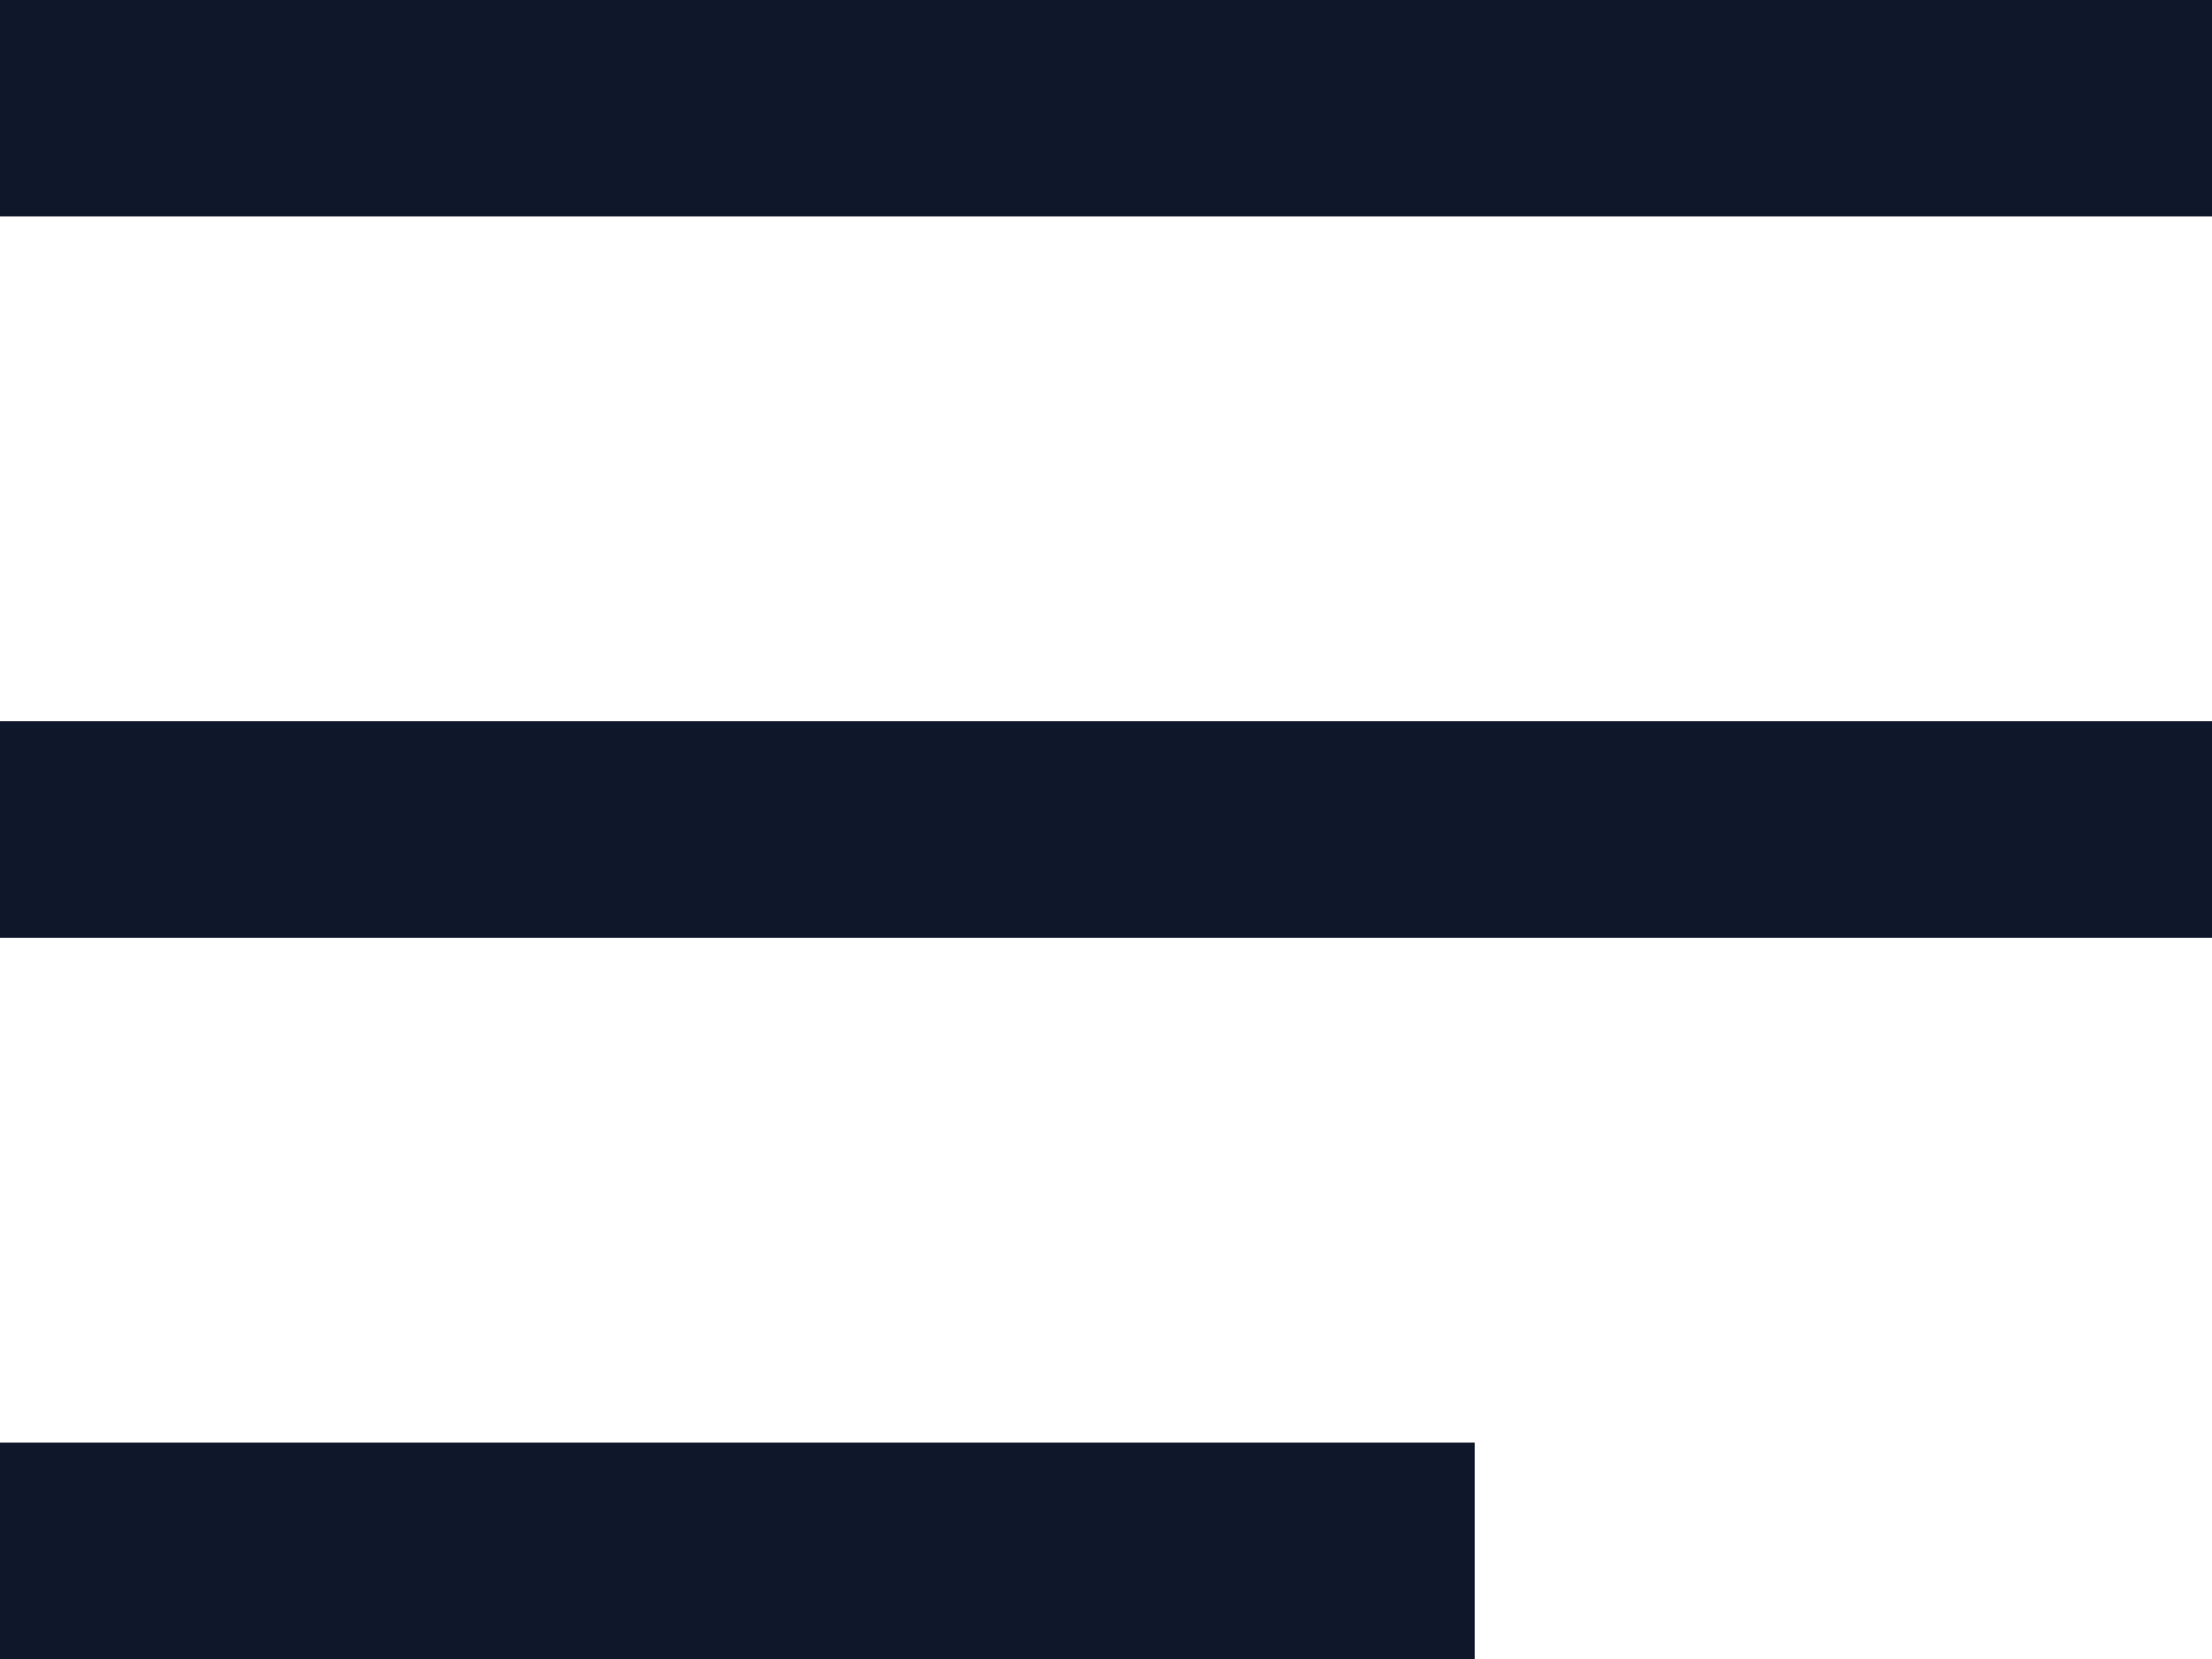
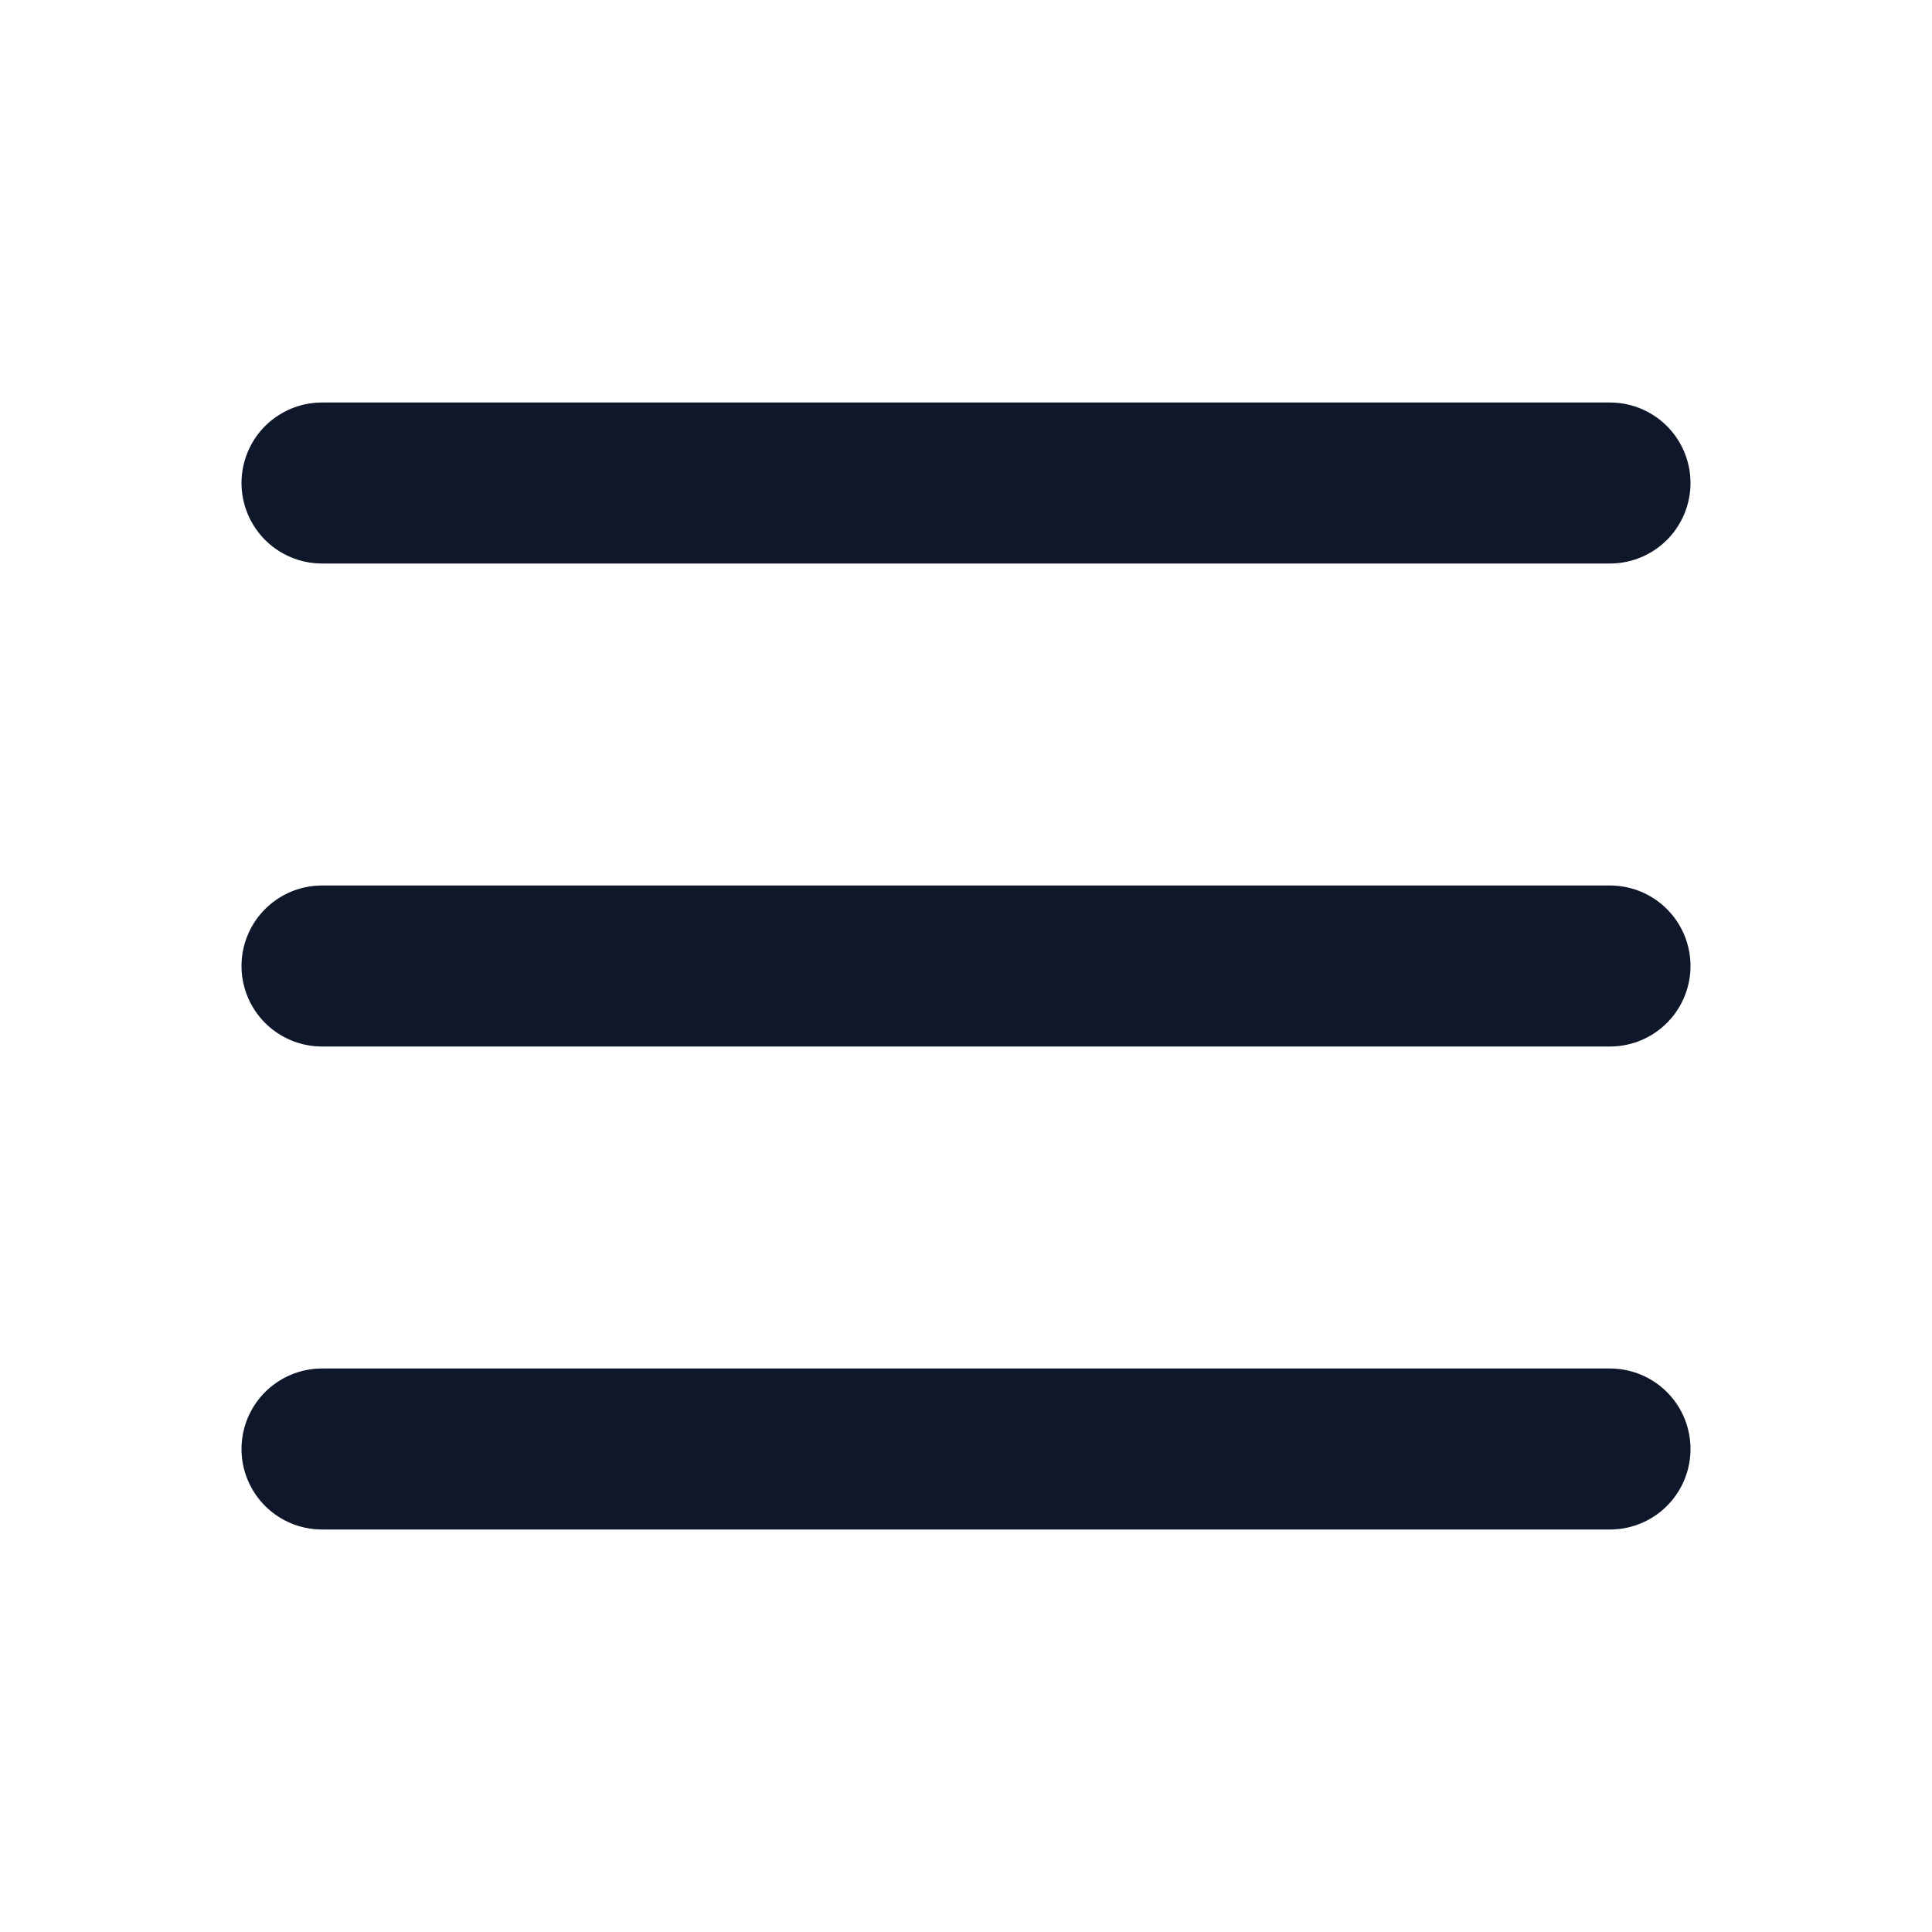
- <svg xmlns="http://www.w3.org/2000/svg" width="16" height="12" viewBox="0 0 16 12" fill="none">
-   <path d="M16 0H0V1.565H16V0Z" fill="#0F172A" />
-   <path d="M16 5.217H0V6.783H16V5.217Z" fill="#0F172A" />
-   <path d="M10.667 10.435H0V12H10.667V10.435Z" fill="#0F172A" />
+ <svg xmlns="http://www.w3.org/2000/svg" width="24" height="24" viewBox="0 0 24 24" fill="none">
+   <path d="M4 12H20" stroke="#0F172A" stroke-width="2" stroke-linecap="round" stroke-linejoin="round" />
+   <path d="M4 6H20" stroke="#0F172A" stroke-width="2" stroke-linecap="round" stroke-linejoin="round" />
+   <path d="M4 18H20" stroke="#0F172A" stroke-width="2" stroke-linecap="round" stroke-linejoin="round" />
</svg>
